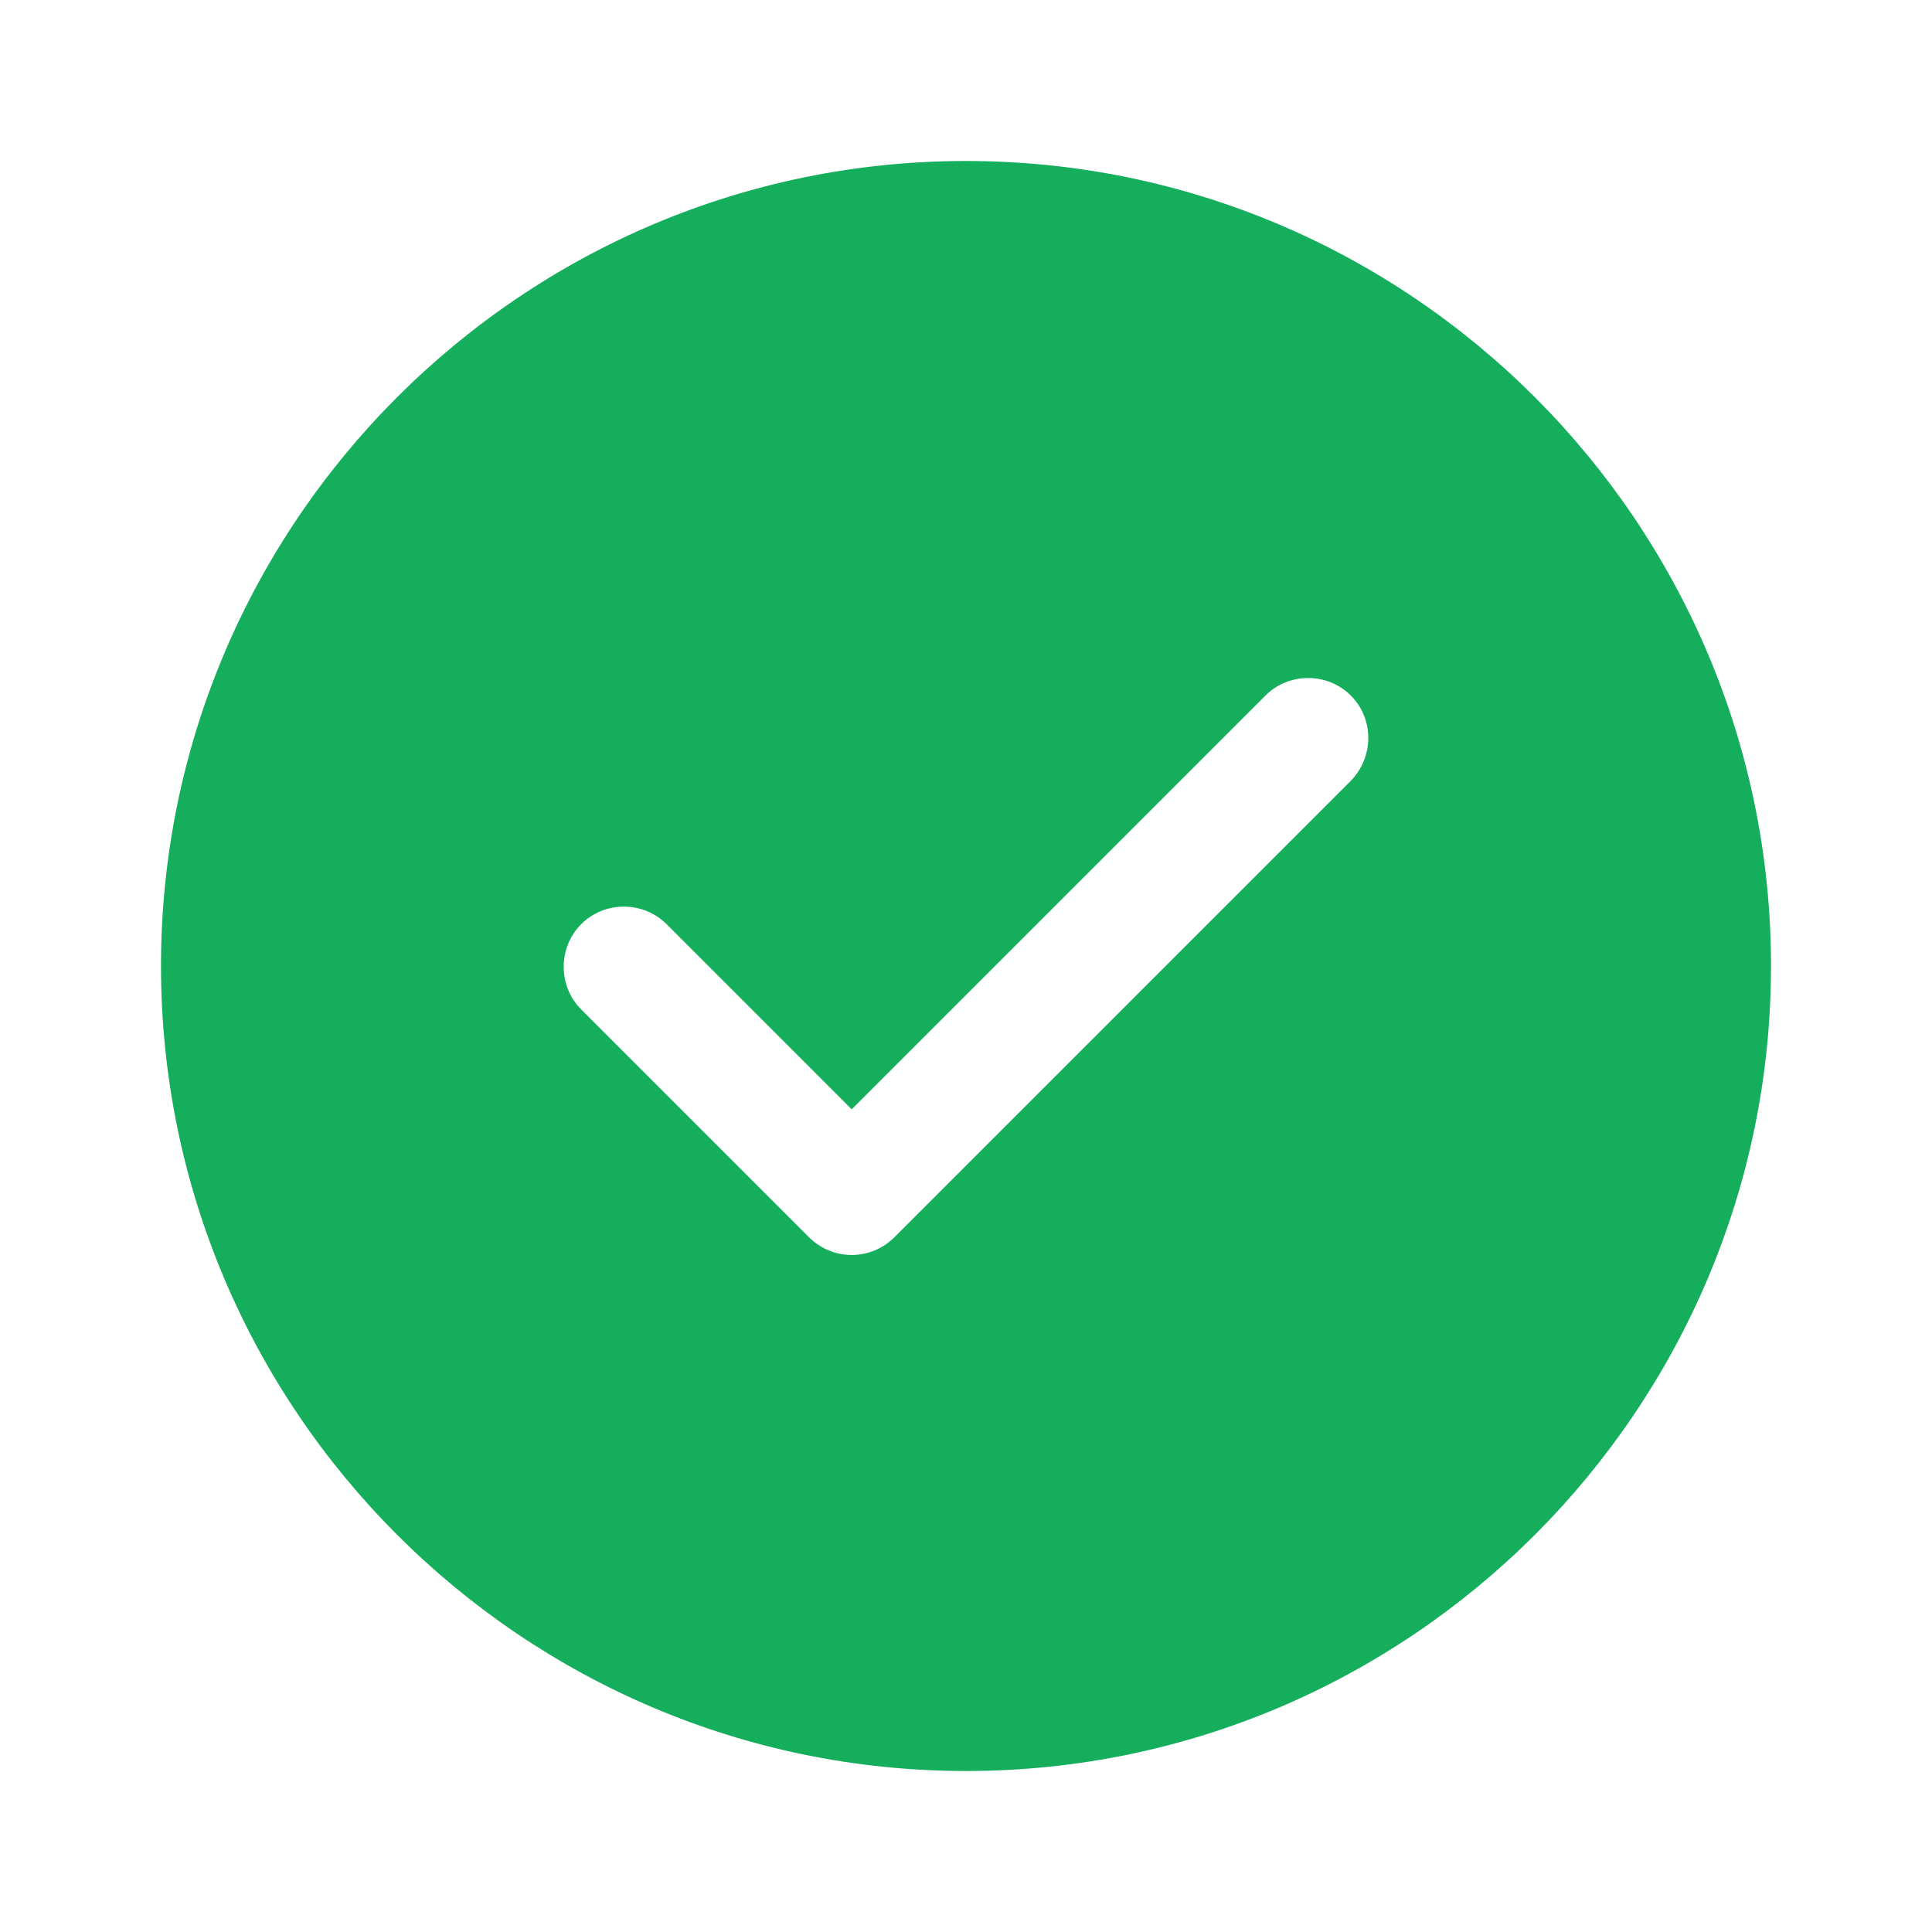
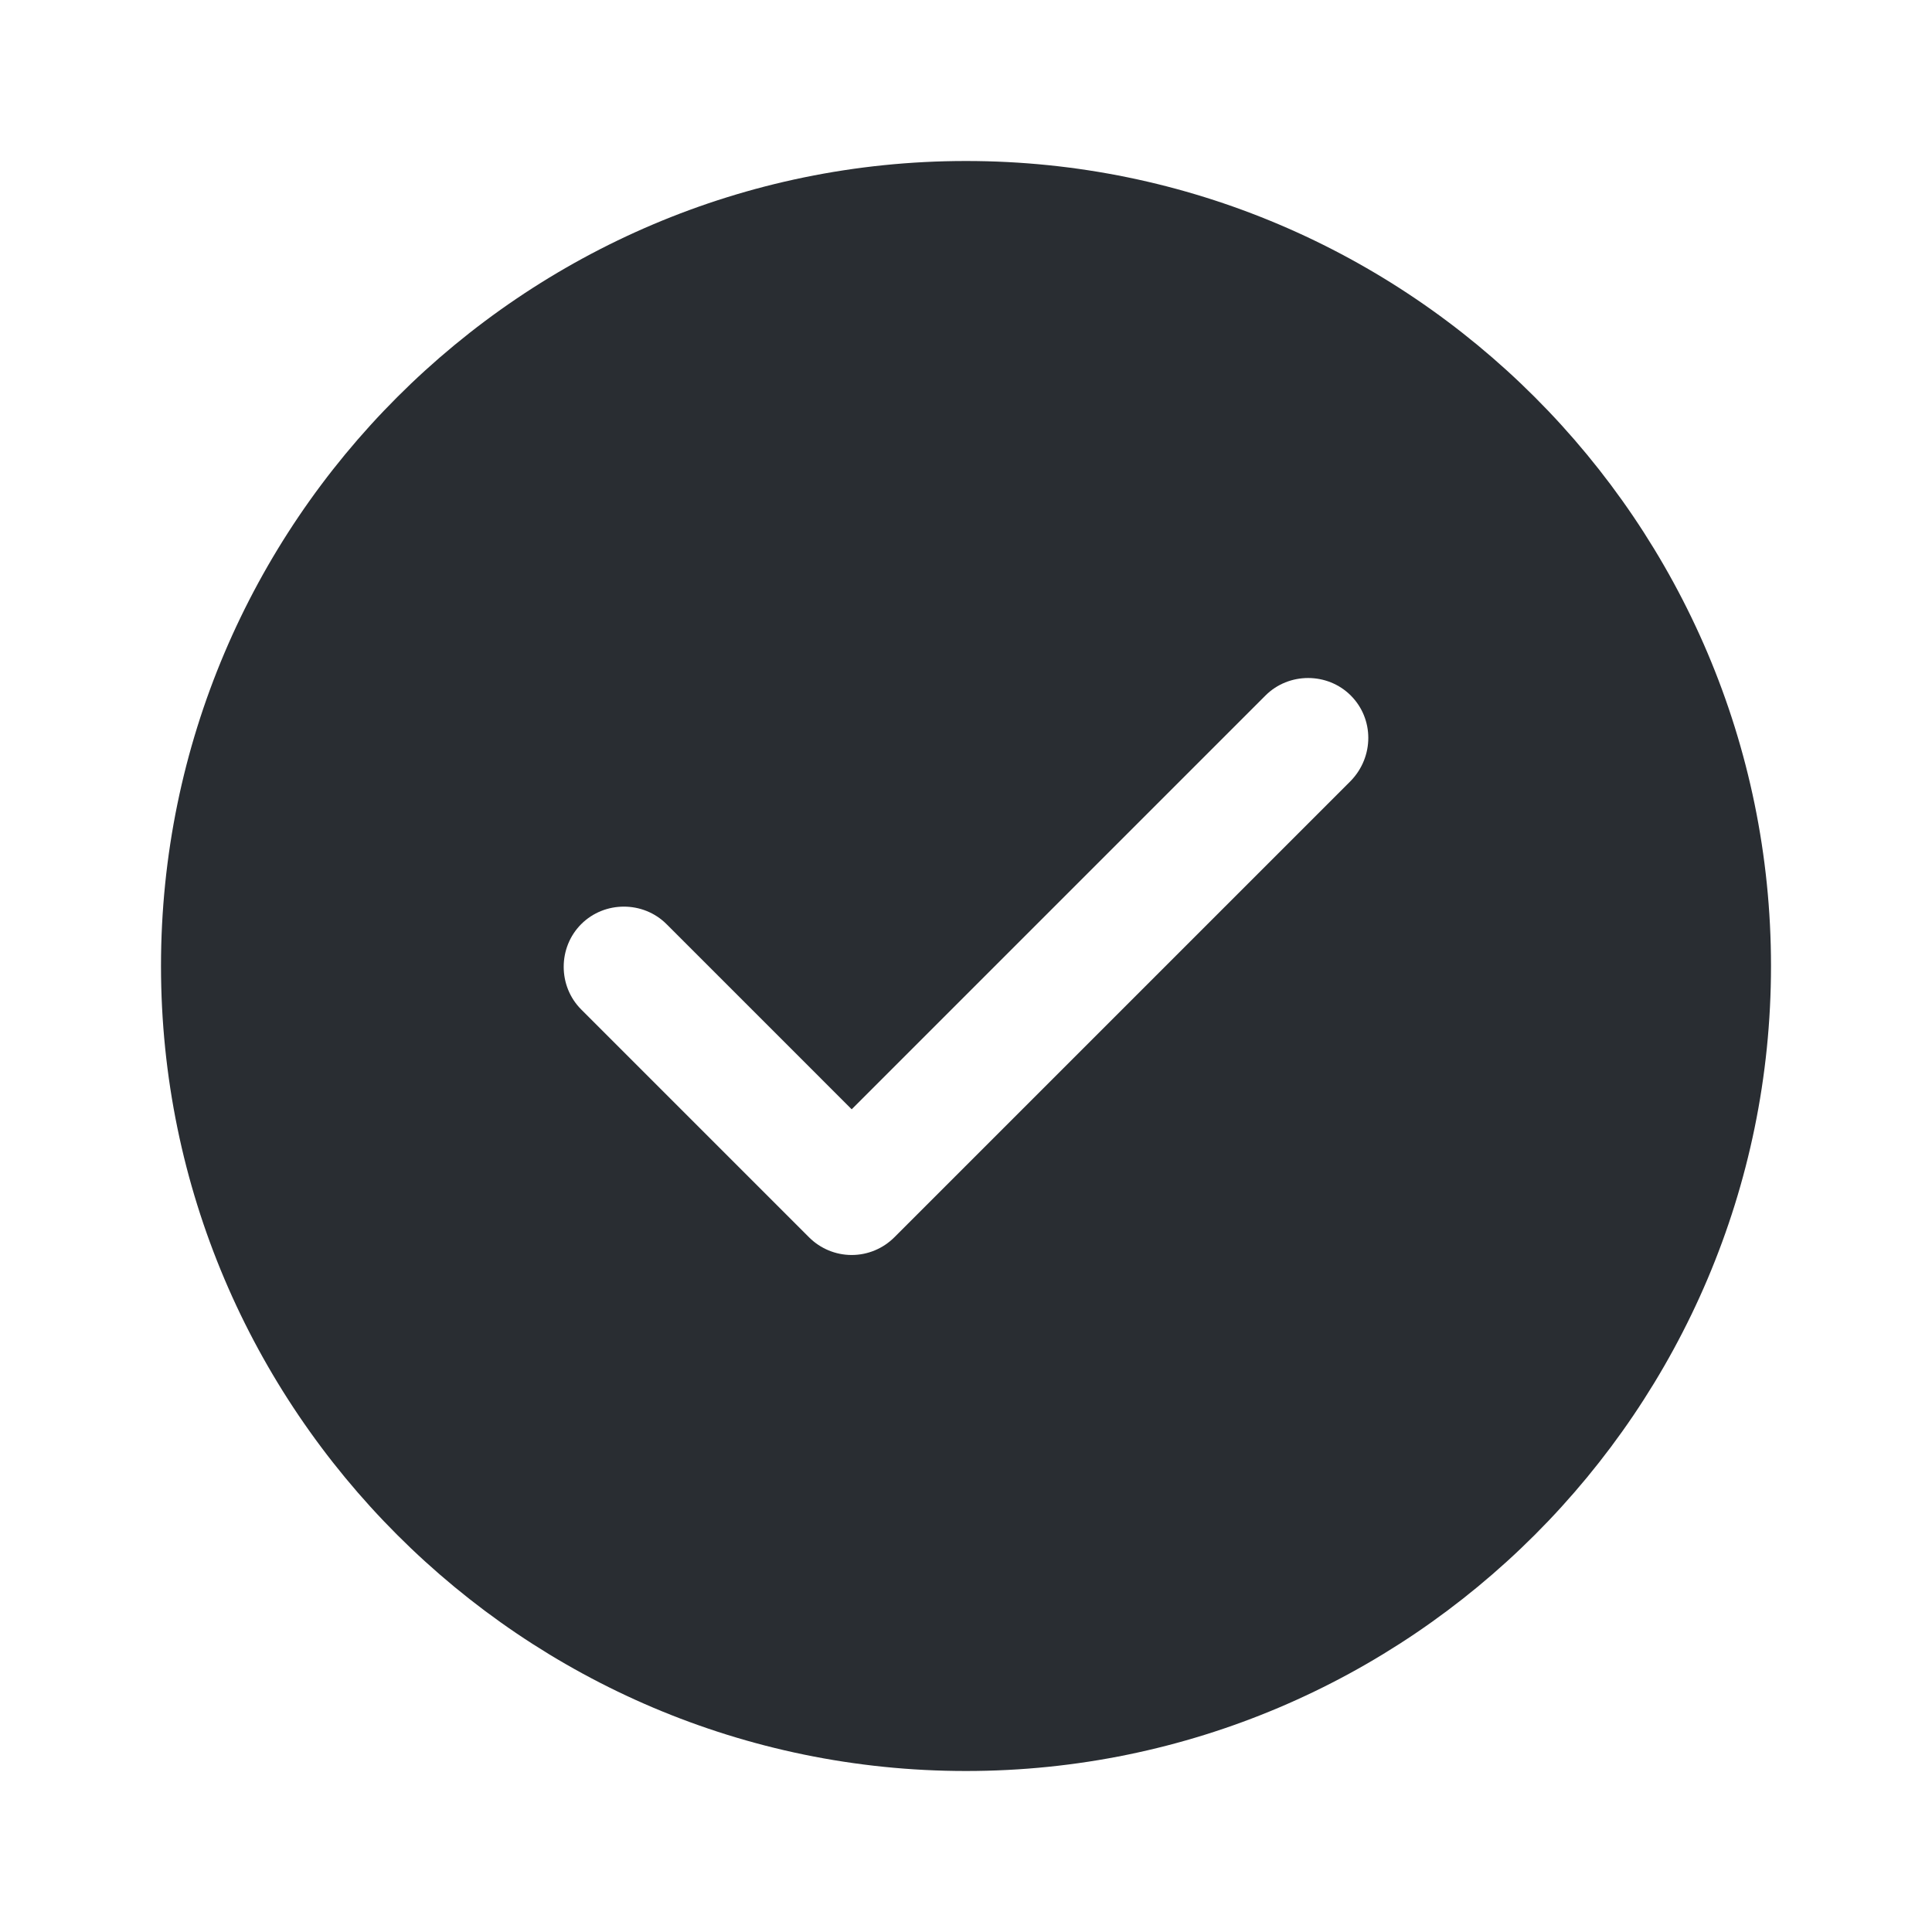
- <svg xmlns="http://www.w3.org/2000/svg" width="36" height="36" viewBox="0 0 36 36" fill="none">
-   <path d="M18 3C9.735 3 3 9.735 3 18C3 26.265 9.735 33 18 33C26.265 33 33 26.265 33 18C33 9.735 26.265 3 18 3ZM25.17 14.55L16.665 23.055C16.455 23.265 16.17 23.385 15.87 23.385C15.57 23.385 15.285 23.265 15.075 23.055L10.83 18.81C10.395 18.375 10.395 17.655 10.83 17.22C11.265 16.785 11.985 16.785 12.42 17.22L15.87 20.67L23.58 12.96C24.015 12.525 24.735 12.525 25.17 12.96C25.605 13.395 25.605 14.1 25.17 14.55Z" fill="#14AE5C" />
+ <svg xmlns="http://www.w3.org/2000/svg" width="24" height="24" viewBox="0 0 24 24" fill="none">
+   <path d="M12 2C6.49 2 2 6.49 2 12C2 17.51 6.49 22 12 22C17.51 22 22 17.51 22 12C22 6.49 17.51 2 12 2ZM16.78 9.7L11.11 15.37C10.97 15.51 10.78 15.59 10.58 15.59C10.38 15.59 10.19 15.51 10.05 15.37L7.22 12.54C6.93 12.25 6.93 11.77 7.22 11.48C7.51 11.19 7.99 11.19 8.28 11.48L10.58 13.78L15.72 8.64C16.01 8.35 16.49 8.35 16.78 8.64C17.07 8.93 17.07 9.4 16.78 9.7Z" fill="#292D32" />
</svg>
